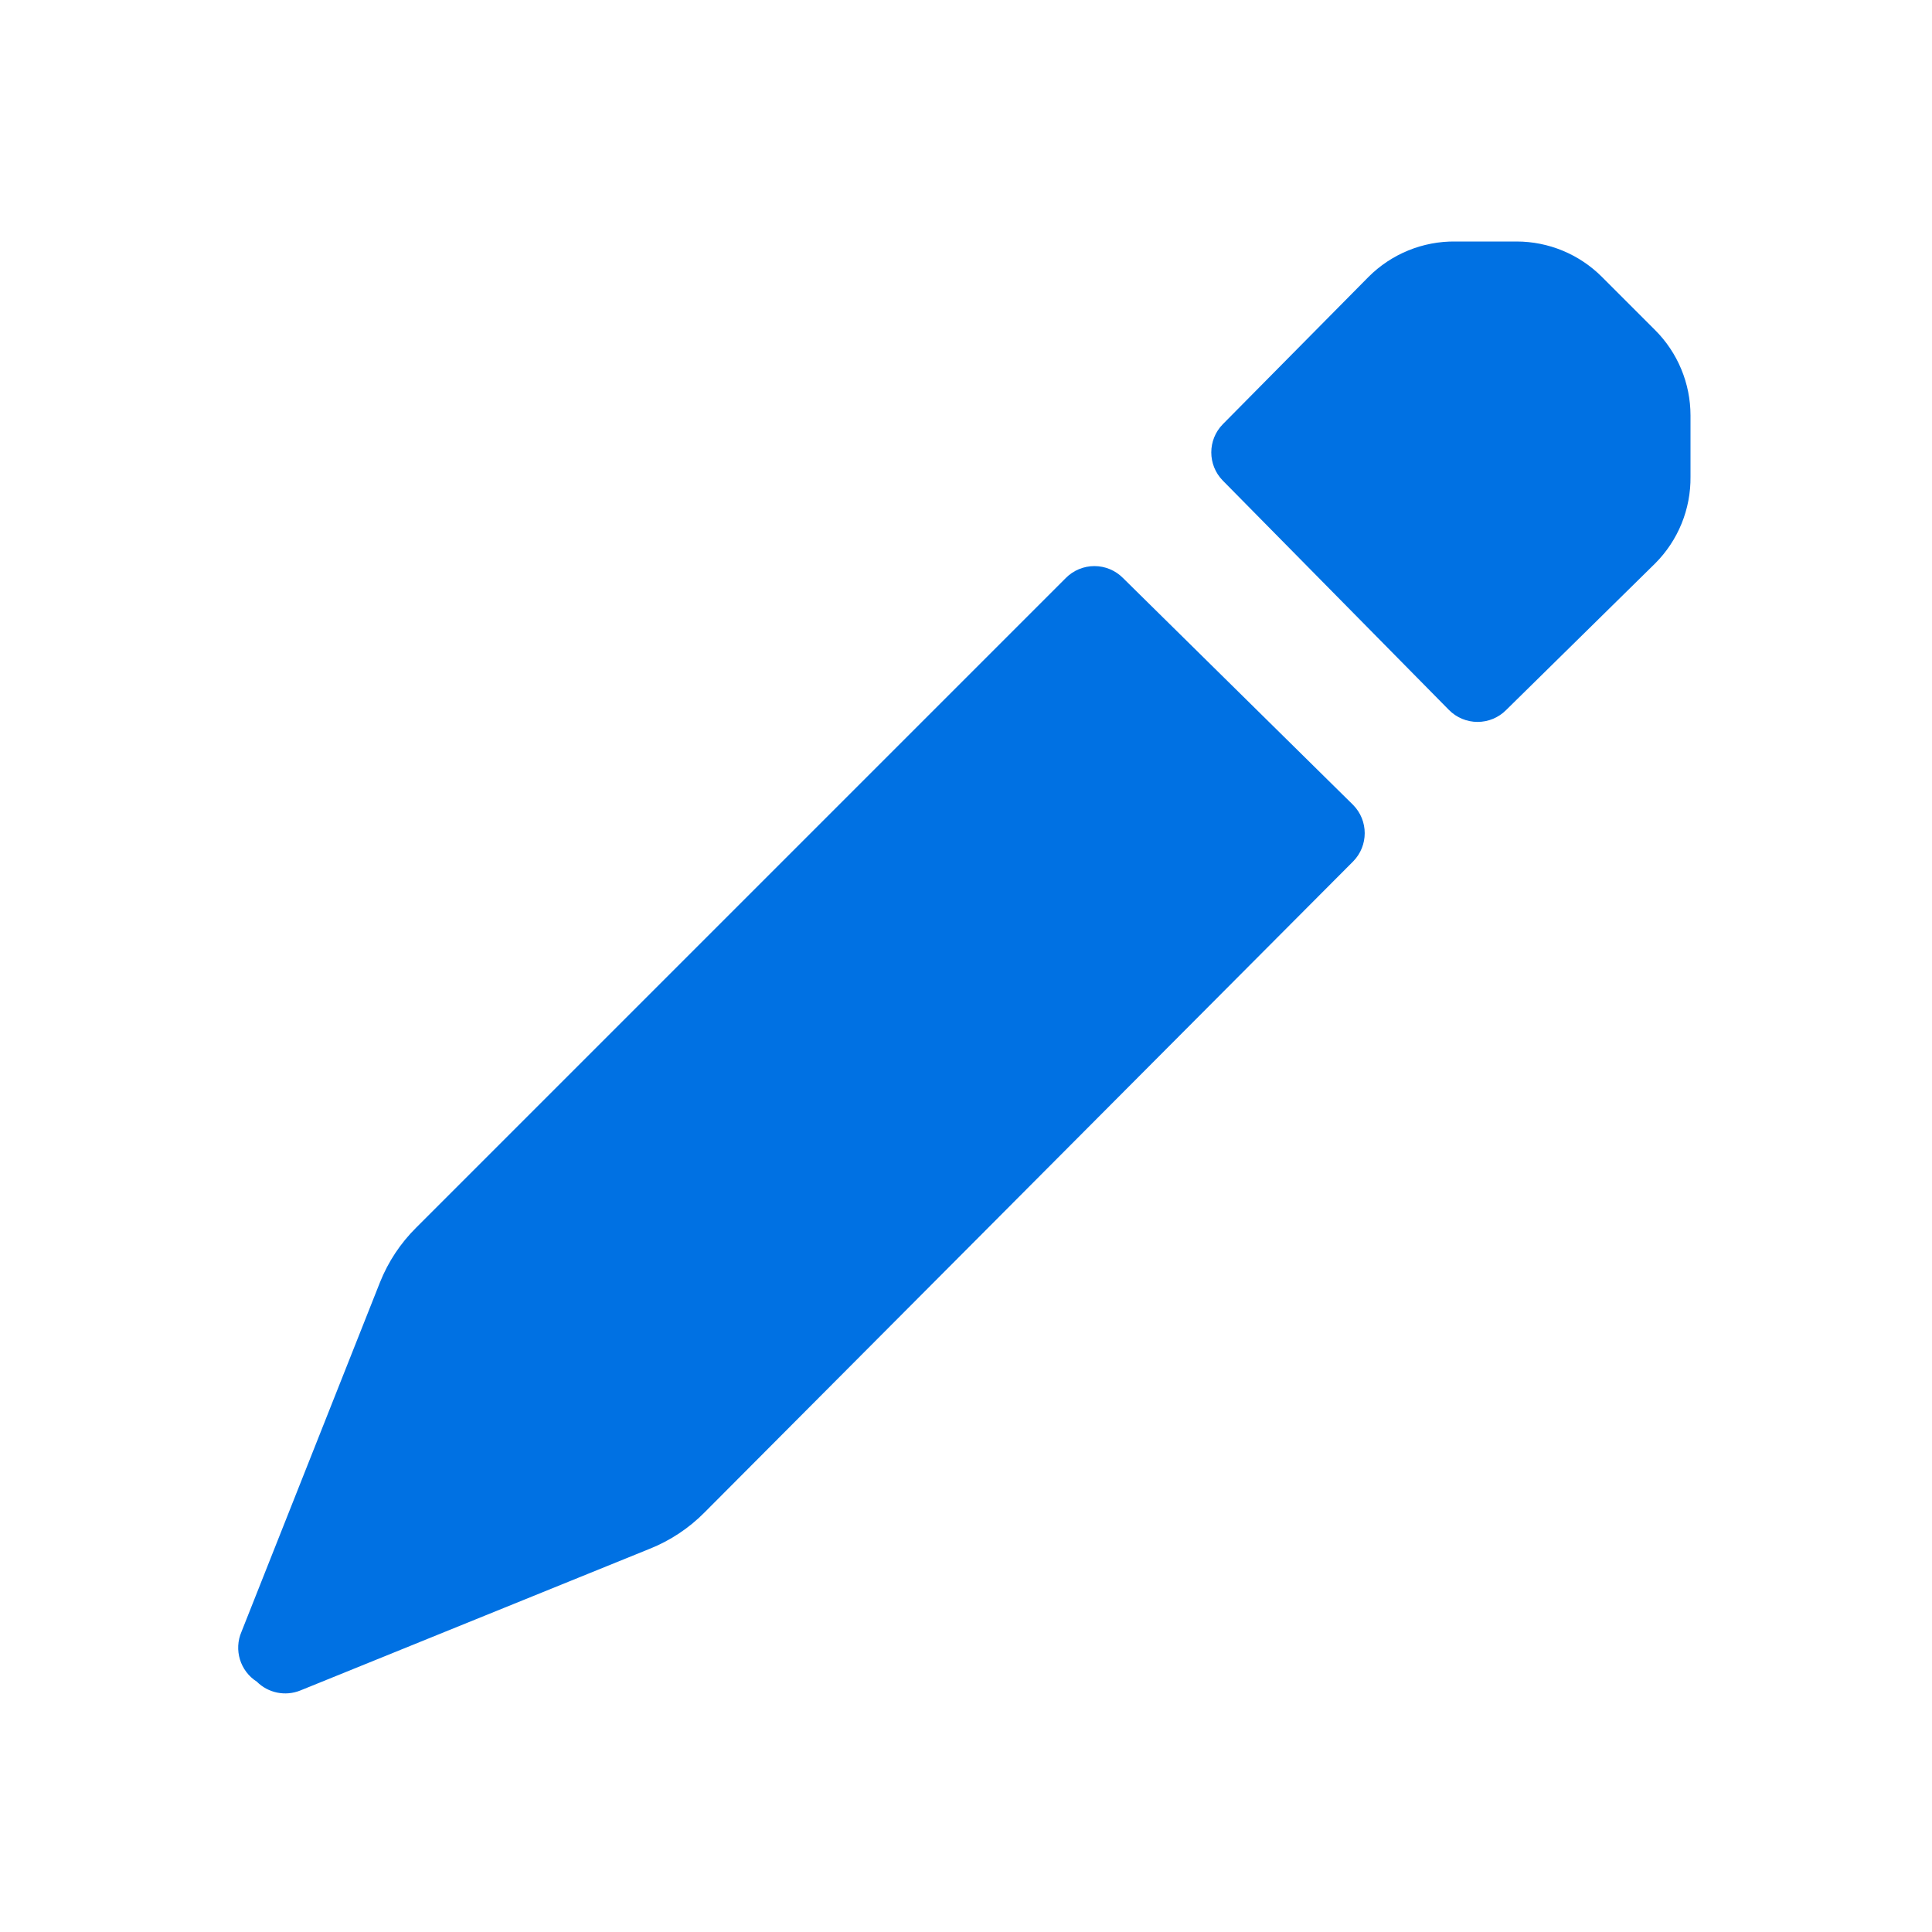
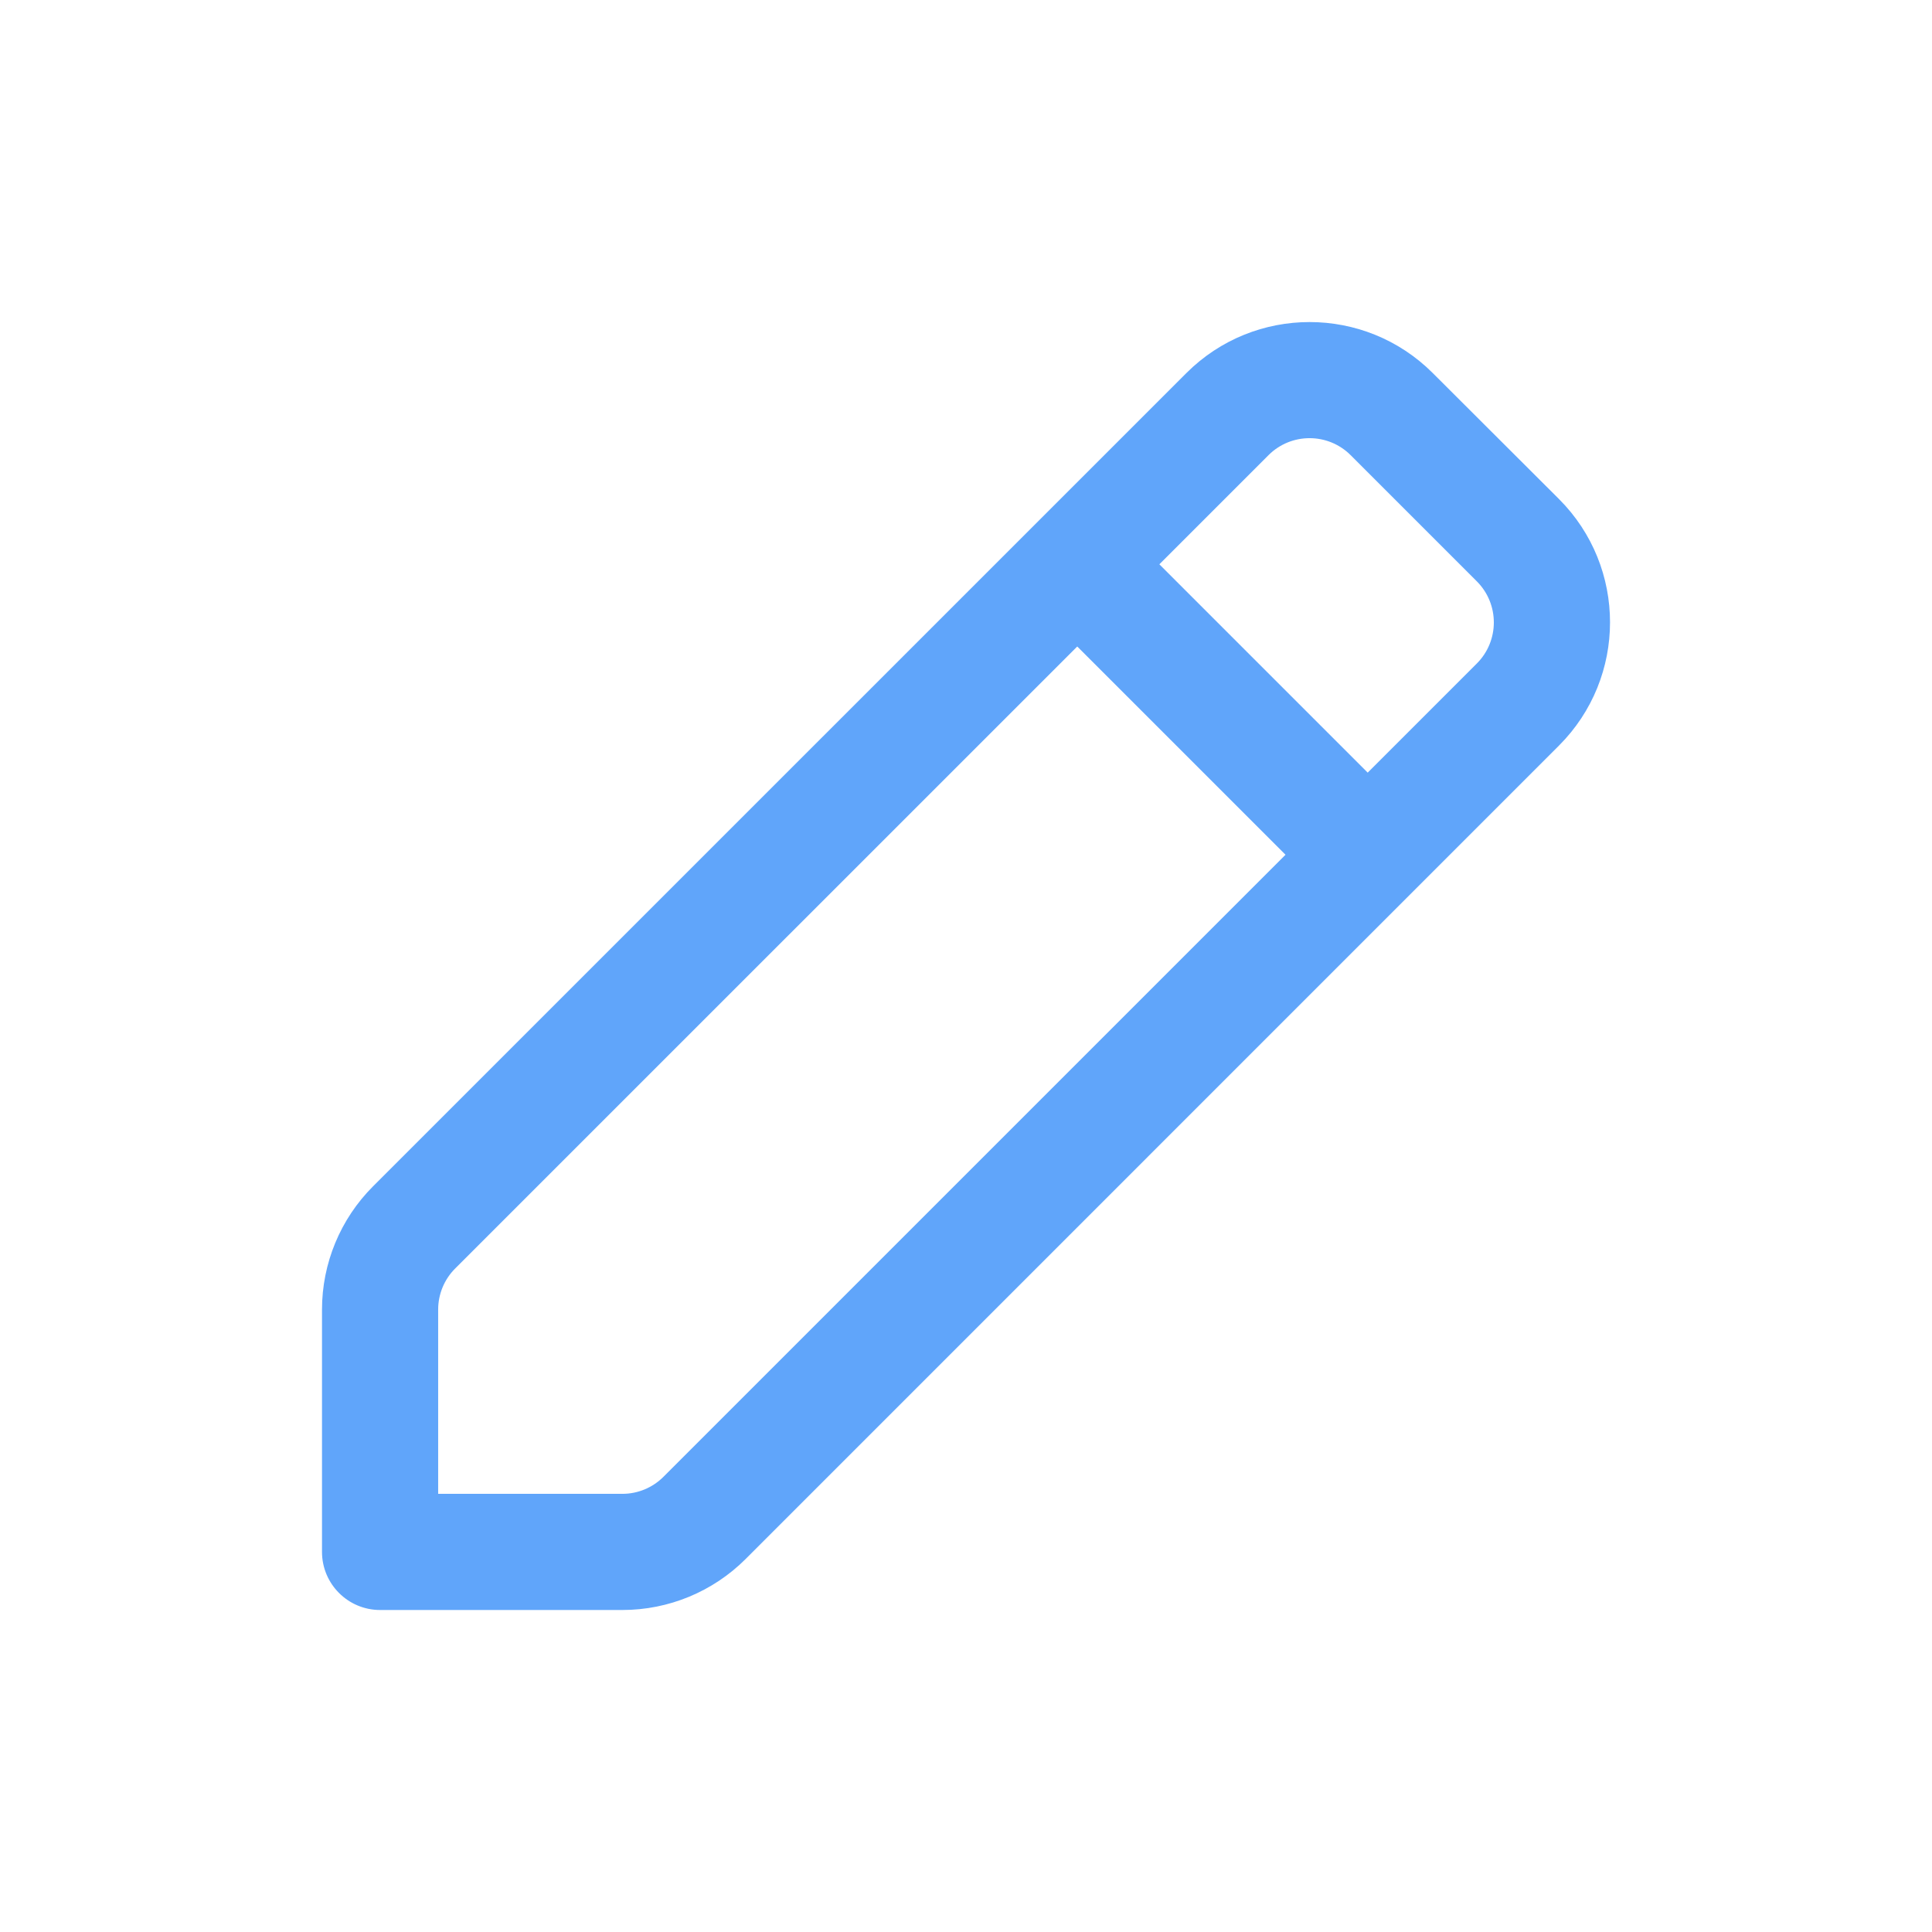
- <svg xmlns="http://www.w3.org/2000/svg" t="1740837914110" class="icon" viewBox="0 0 1024 1024" version="1.1" p-id="17733" width="200" height="200">
-   <path d="M717.227 426.667a21.333 21.333 0 0 1 0 29.867l-343.893 345.173a85.333 85.333 0 0 1-29.013 19.2L159.147 896a21.333 21.333 0 0 1-23.04-4.693 21.333 21.333 0 0 1-8.107-26.453l73.387-185.173a85.333 85.333 0 0 1 19.2-29.013l344.32-344.32a21.333 21.333 0 0 1 30.293 0z m160-251.733l-28.16-28.16A64 64 0 0 0 803.84 128h-32.427a64 64 0 0 0-46.08 18.773l-77.227 78.08a21.333 21.333 0 0 0 0 29.867L768 376.32a21.333 21.333 0 0 0 30.293 0L877.227 298.667A64 64 0 0 0 896 252.587v-32.427a64 64 0 0 0-18.773-45.227z" p-id="17734" fill="#0071E3" />
+ <svg xmlns="http://www.w3.org/2000/svg" t="1741426693570" class="icon" viewBox="0 0 1024 1024" version="1.1" p-id="28384" width="200" height="200">
+   <path d="M628.821 197.717a92.373 92.373 0 0 1 130.56 0L826.325 264.533a92.416 92.416 0 0 1 0 130.603L395.221 826.283A92.373 92.373 0 0 1 329.899 853.333h-128.427A30.805 30.805 0 0 1 170.667 822.528v-128.427c0-24.491 9.728-48 27.051-65.323L628.821 197.717z m87.04 43.52a30.805 30.805 0 0 0-43.52 0L614.485 299.093l110.421 110.421 57.856-57.856a30.805 30.805 0 0 0 0-43.52l-66.901-66.901z m-34.517 211.797l-110.379-110.379-329.685 329.643a30.763 30.763 0 0 0-9.045 21.76v97.707h97.664a30.763 30.763 0 0 0 21.76-9.045l329.685-329.685z" fill="#60a5fa" p-id="28385" />
</svg>
